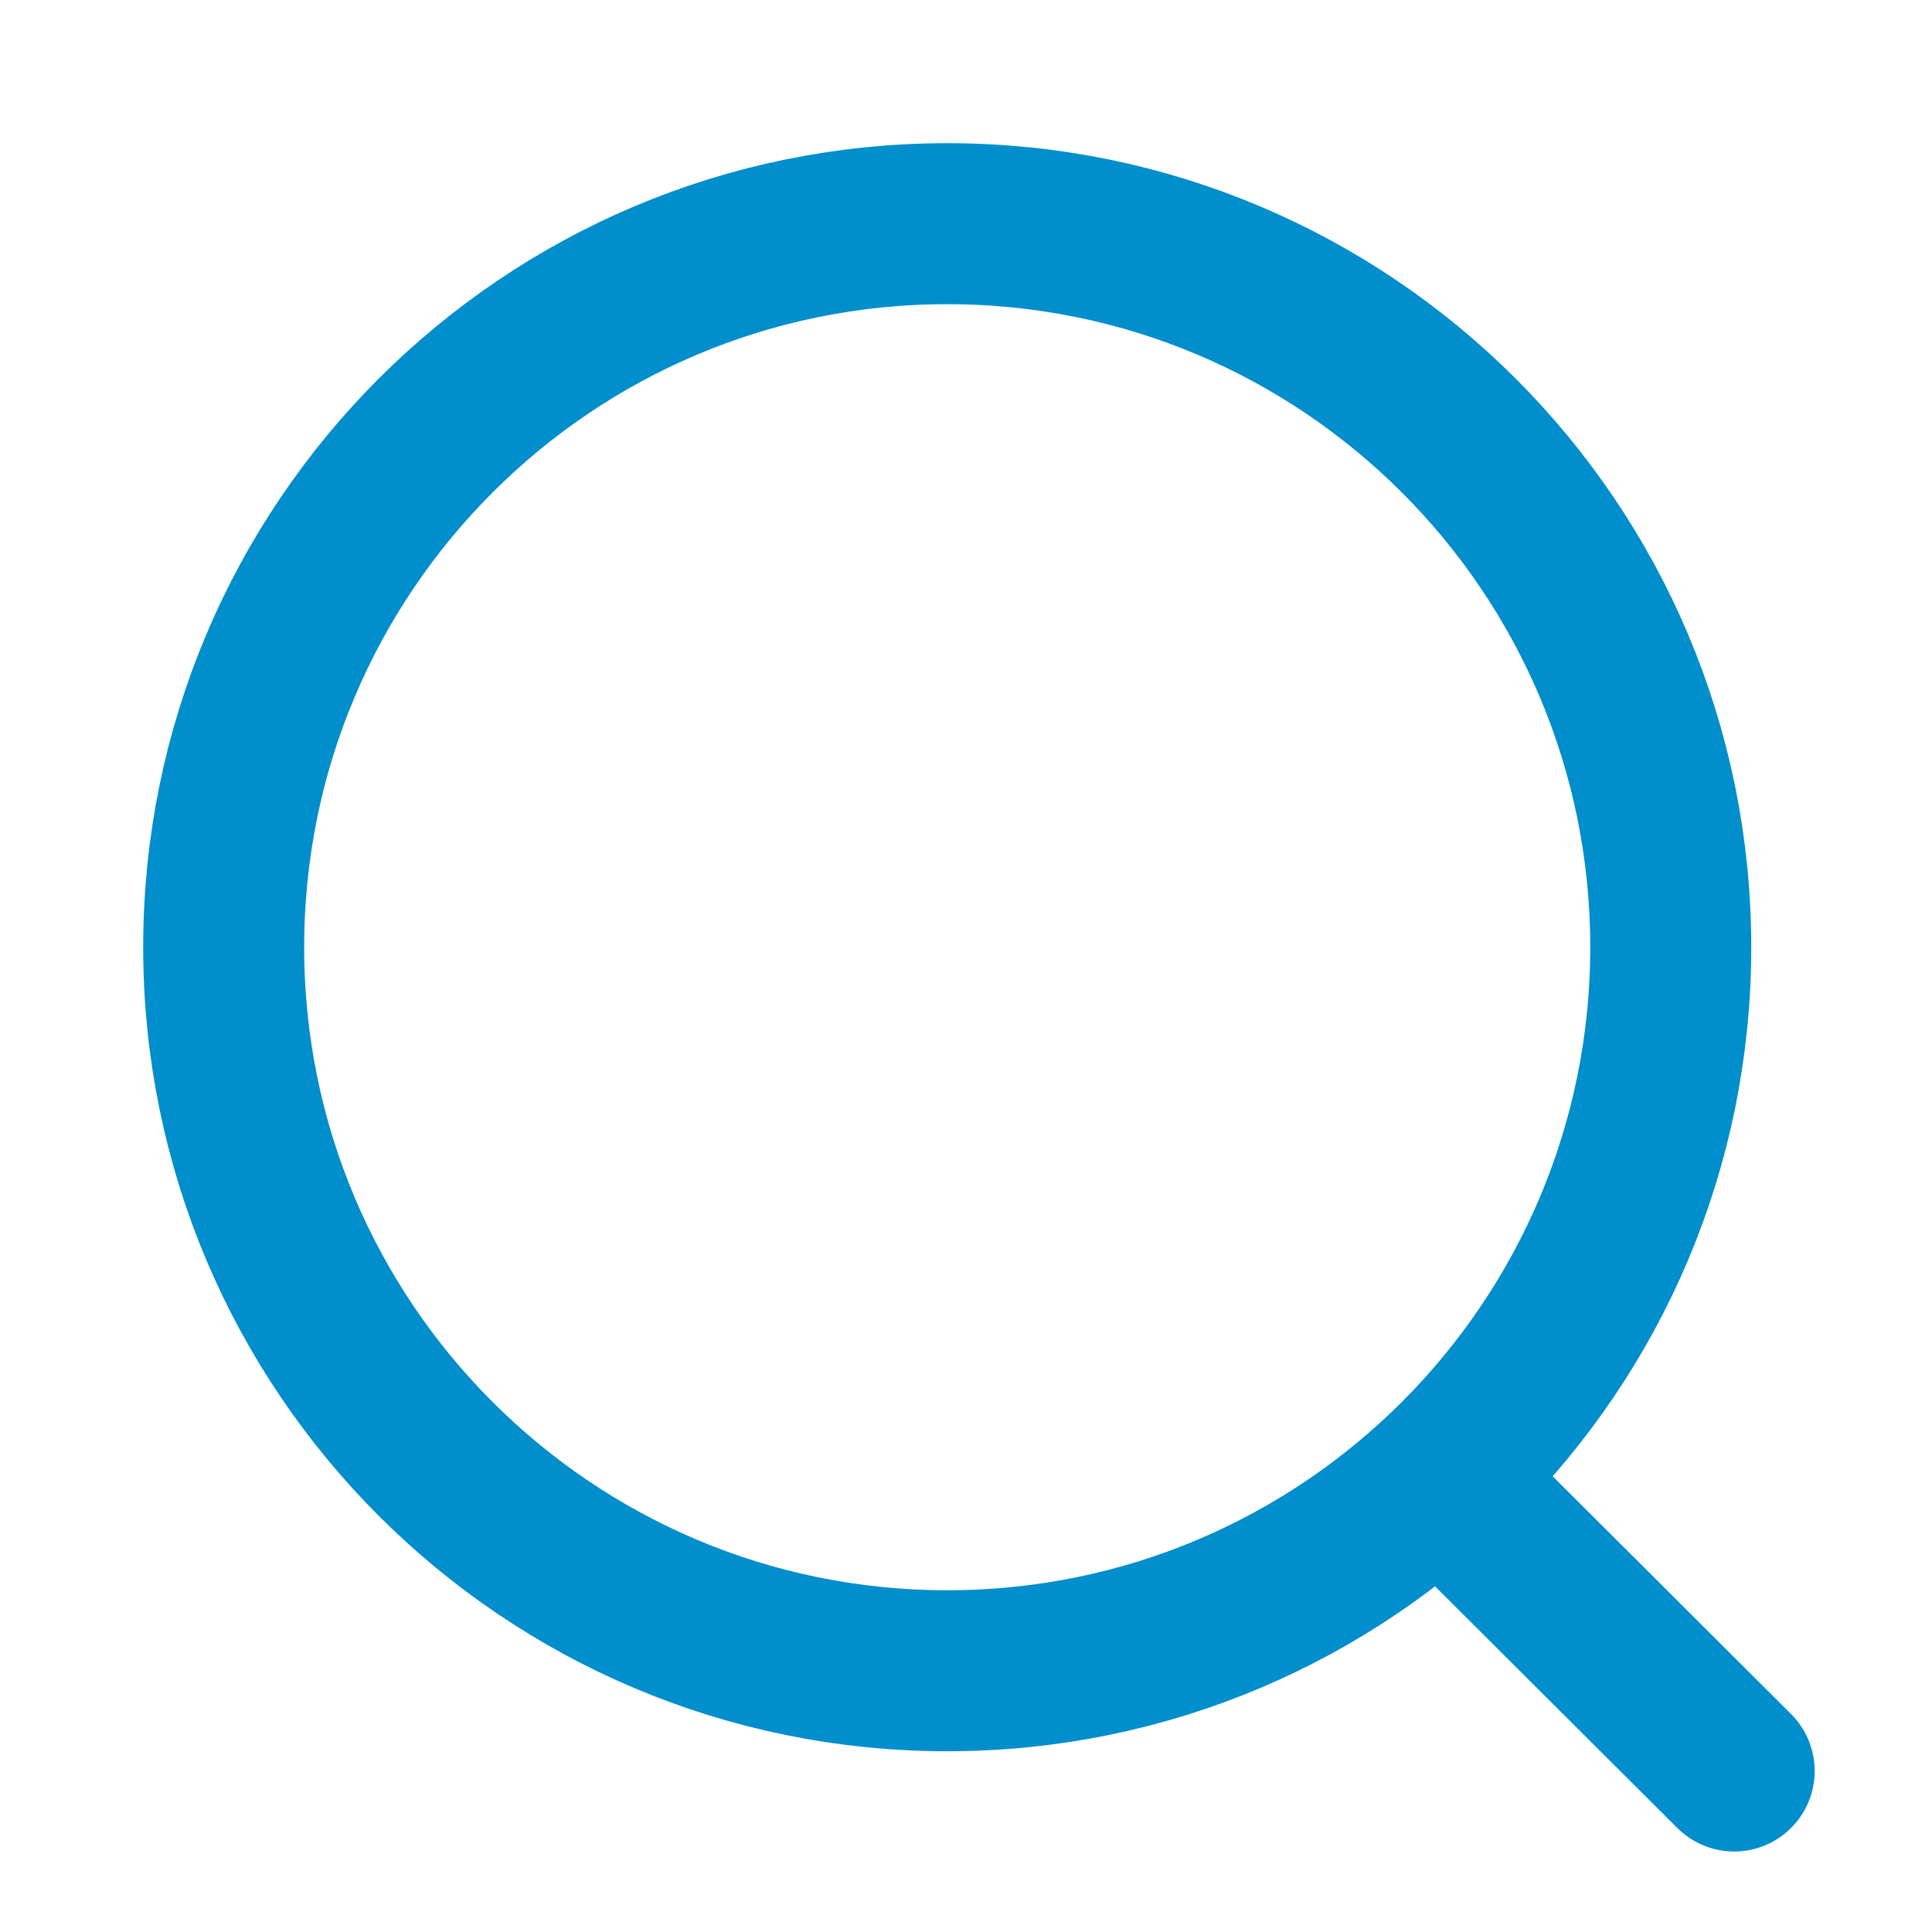
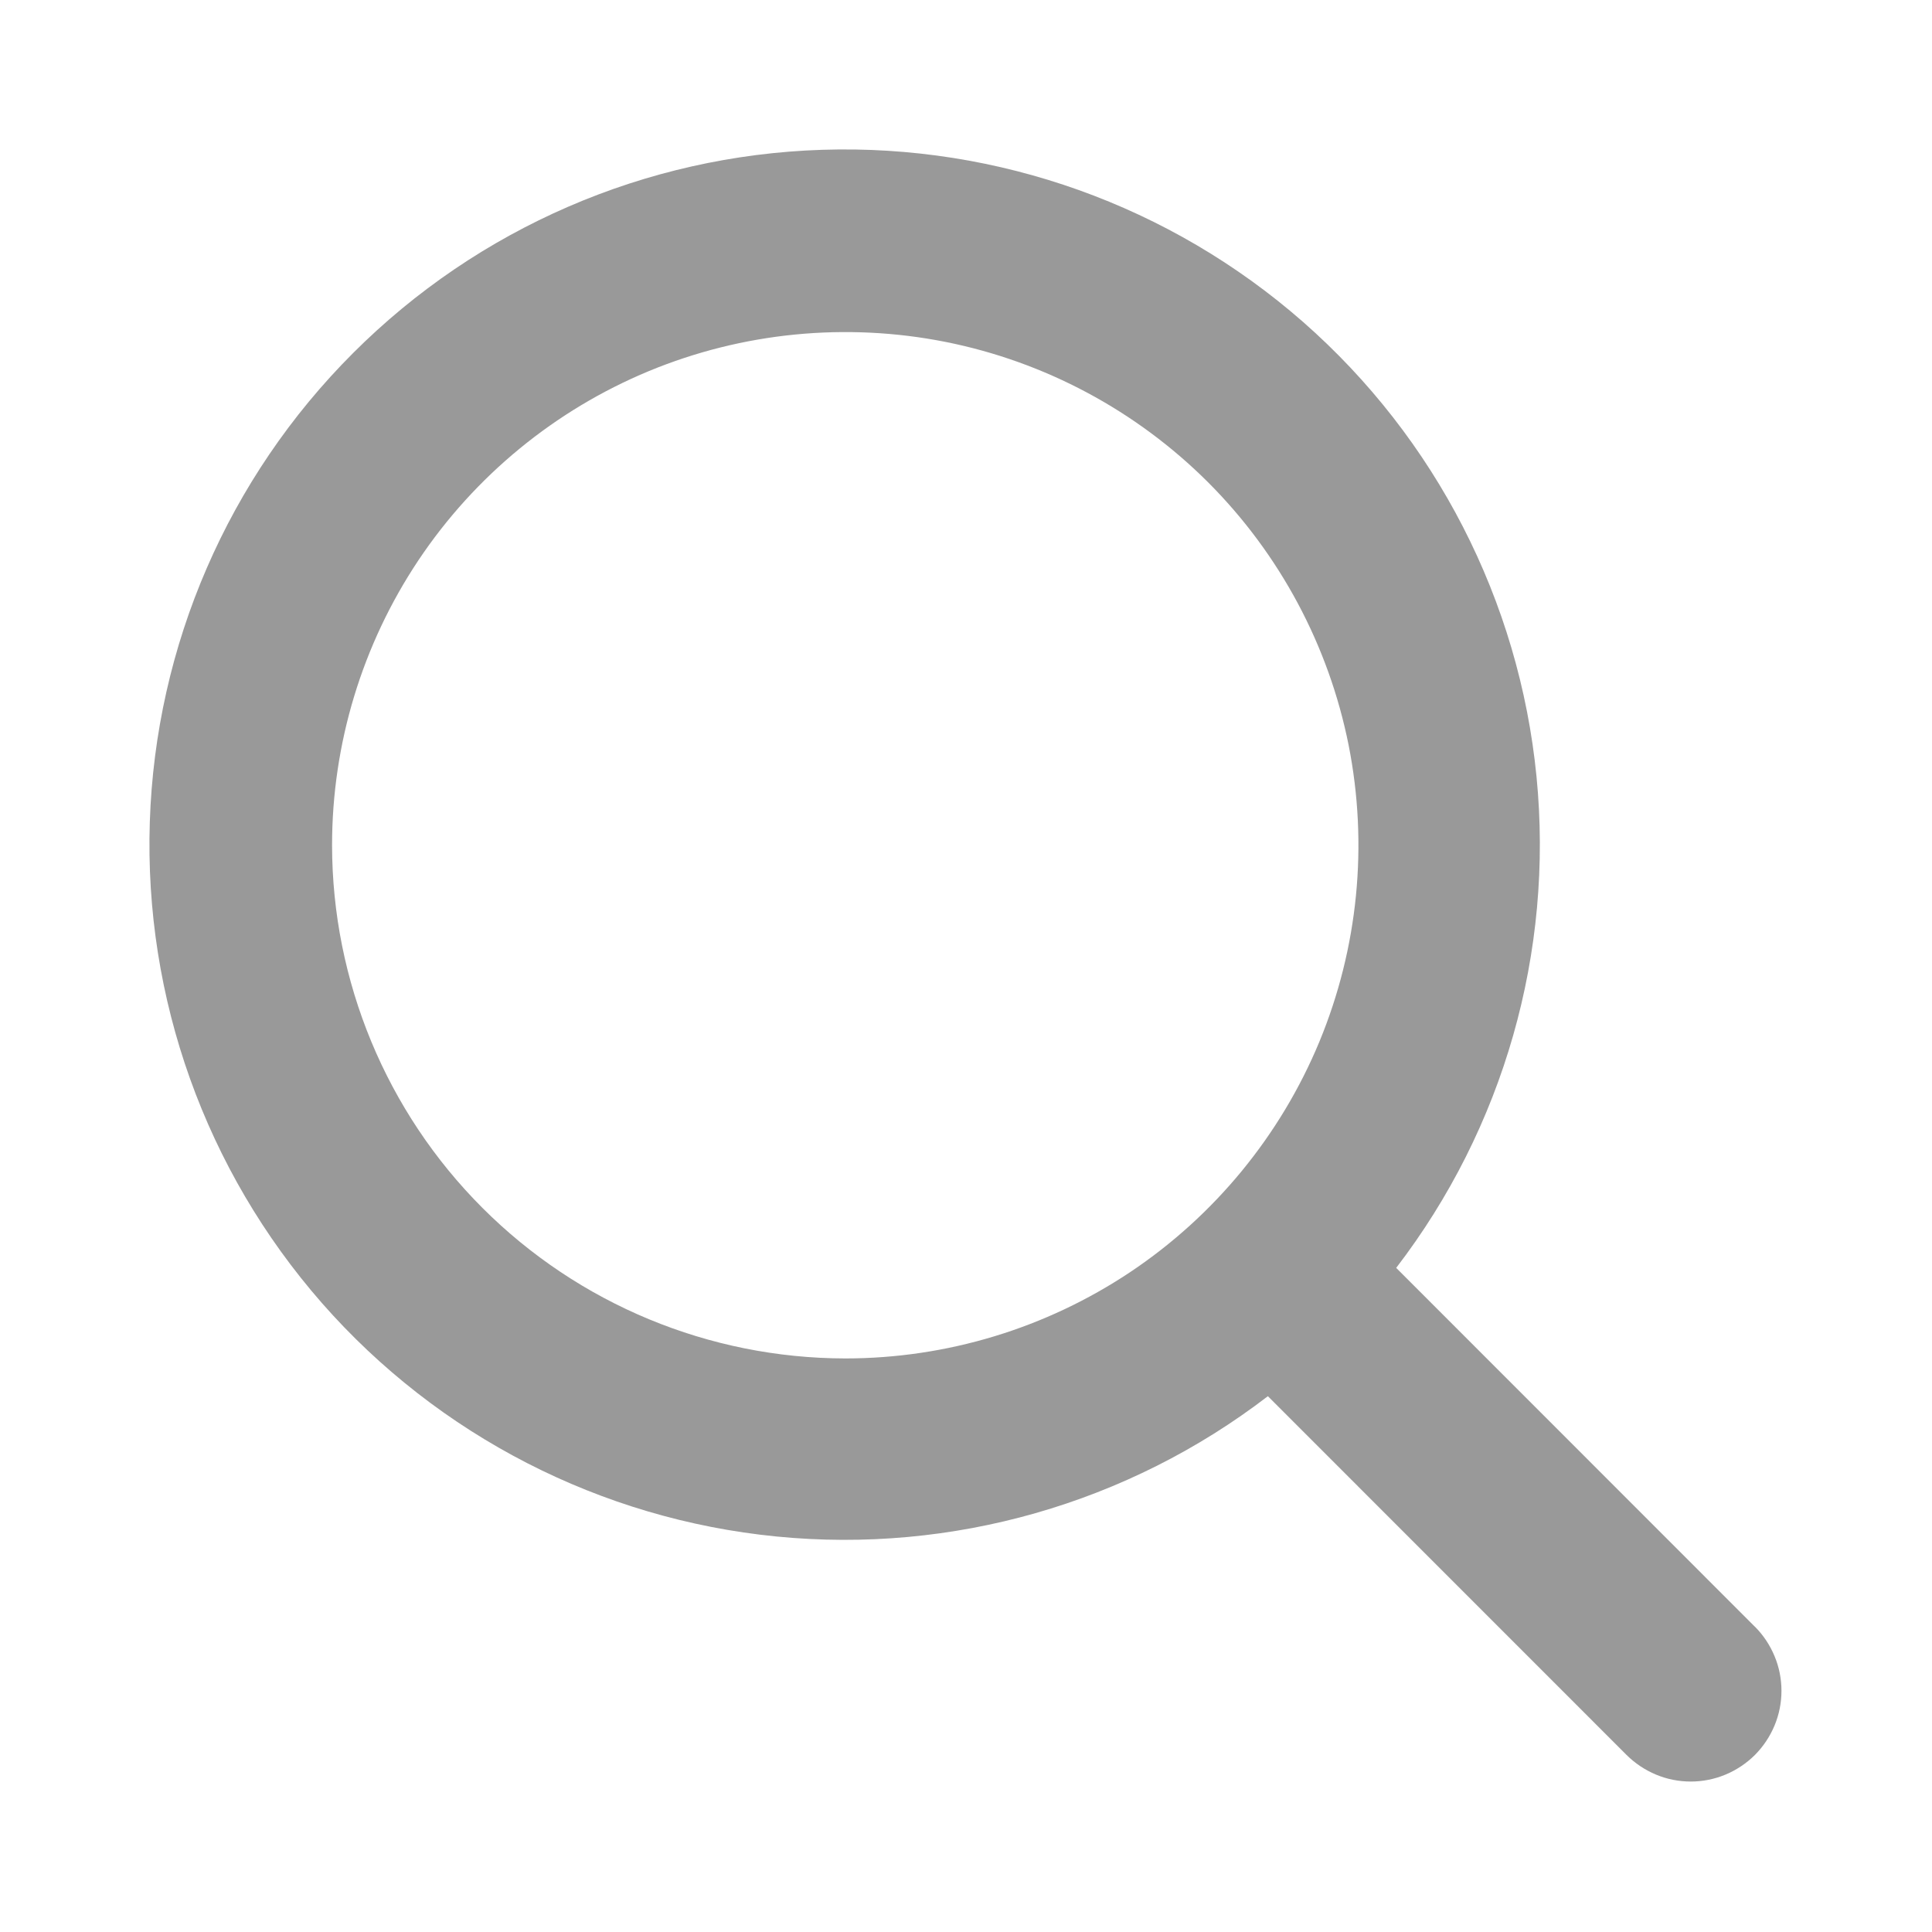
- <svg xmlns="http://www.w3.org/2000/svg" width="18" height="18" viewBox="0 0 18 18" fill="none">
-   <path d="M8.825 15.566C12.548 15.566 15.566 12.548 15.566 8.825C15.566 5.102 12.548 2.084 8.825 2.084C5.102 2.084 2.084 5.102 2.084 8.825C2.084 12.548 5.102 15.566 8.825 15.566Z" stroke="#008ECC" stroke-width="1.5" stroke-linecap="round" stroke-linejoin="round" />
-   <path d="M13.514 13.864L16.157 16.5" stroke="#008ECC" stroke-width="1.5" stroke-linecap="round" stroke-linejoin="round" />
+ <svg xmlns="http://www.w3.org/2000/svg" width="24" height="24" viewBox="0 0 24 24" fill="none">
+   <path d="M21.796 20.204L17.344 15.75C18.679 14.01 19.302 11.828 19.087 9.646C18.872 7.464 17.835 5.445 16.187 3.999C14.538 2.554 12.401 1.789 10.21 1.861C8.018 1.932 5.936 2.835 4.386 4.386C2.835 5.936 1.932 8.018 1.861 10.21C1.789 12.401 2.554 14.538 3.999 16.187C5.445 17.835 7.464 18.872 9.646 19.087C11.828 19.302 14.01 18.679 15.75 17.344L20.206 21.801C20.311 21.905 20.435 21.988 20.572 22.045C20.708 22.102 20.855 22.131 21.003 22.131C21.151 22.131 21.297 22.102 21.434 22.045C21.571 21.988 21.695 21.905 21.8 21.801C21.904 21.696 21.987 21.572 22.044 21.435C22.101 21.298 22.13 21.152 22.13 21.004C22.13 20.856 22.101 20.709 22.044 20.573C21.987 20.436 21.904 20.311 21.8 20.207L21.796 20.204ZM4.125 10.5C4.125 9.239 4.499 8.007 5.199 6.958C5.9 5.91 6.896 5.093 8.06 4.61C9.225 4.128 10.507 4.002 11.744 4.247C12.98 4.493 14.116 5.101 15.008 5.992C15.899 6.884 16.506 8.02 16.753 9.256C16.998 10.493 16.872 11.775 16.39 12.94C15.907 14.104 15.09 15.1 14.042 15.801C12.993 16.501 11.761 16.875 10.5 16.875C8.81 16.873 7.189 16.201 5.994 15.006C4.799 13.811 4.127 12.19 4.125 10.5Z" fill="black" fill-opacity="0.4" />
</svg>
